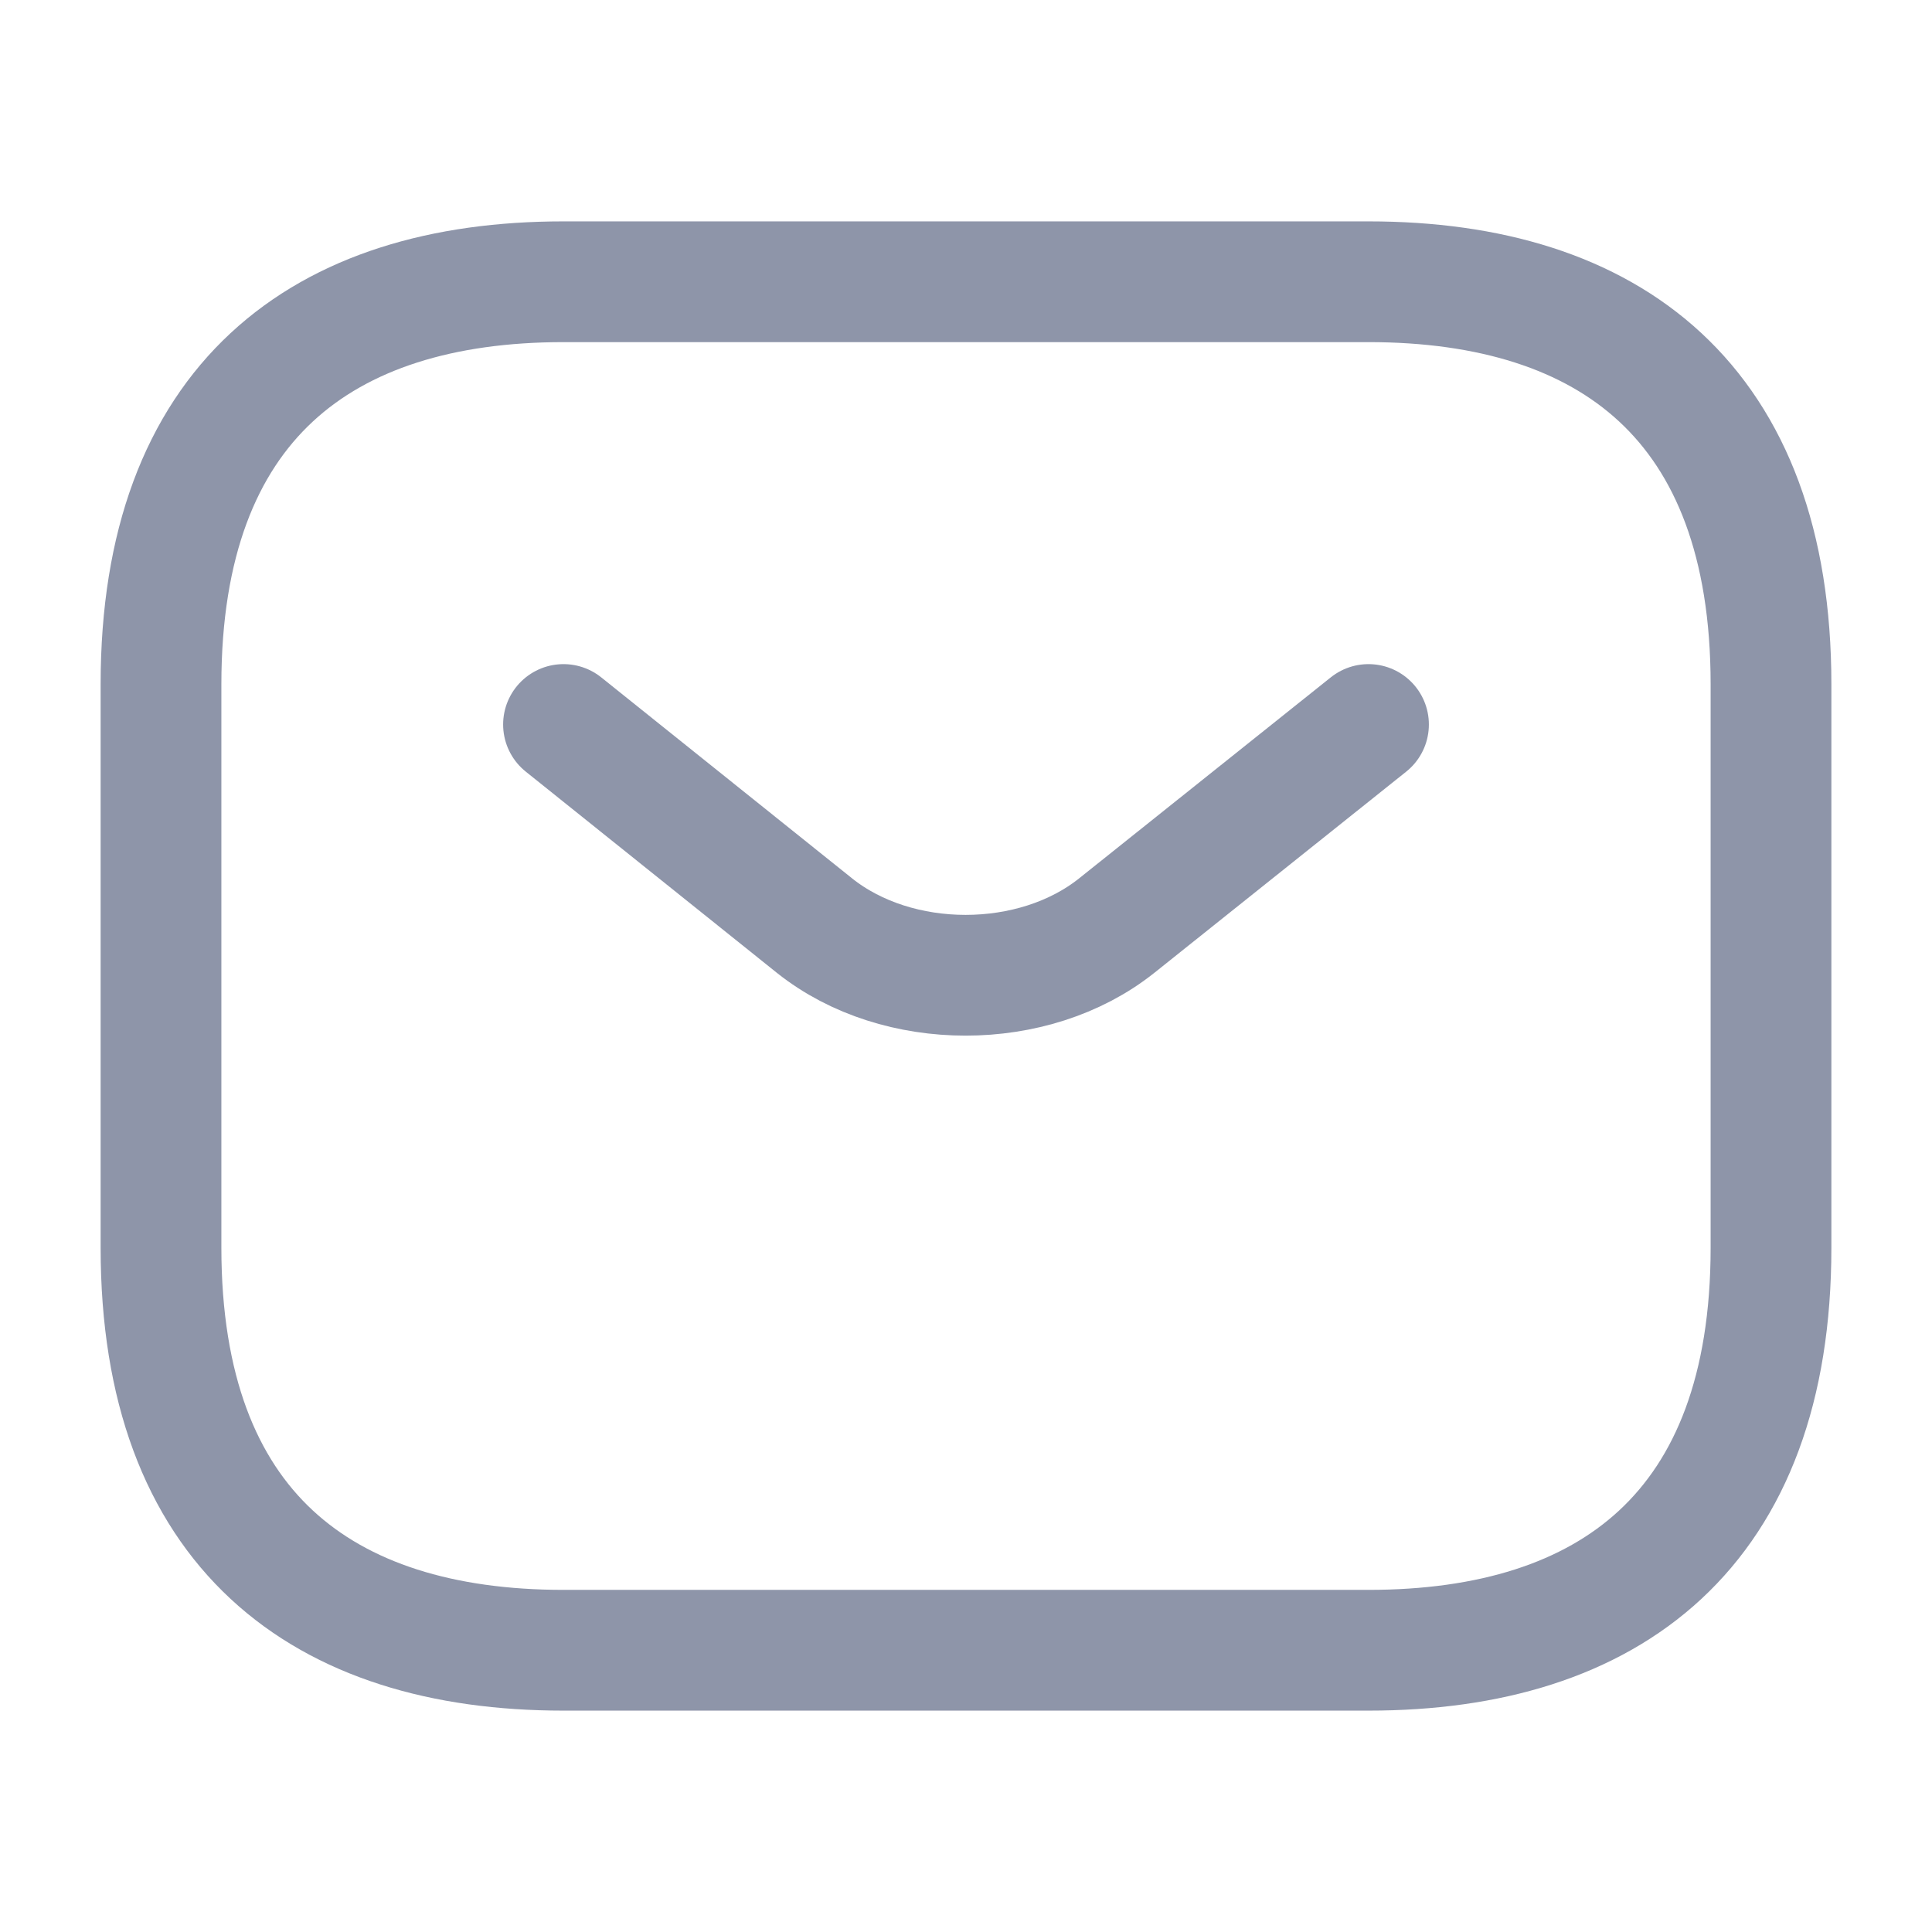
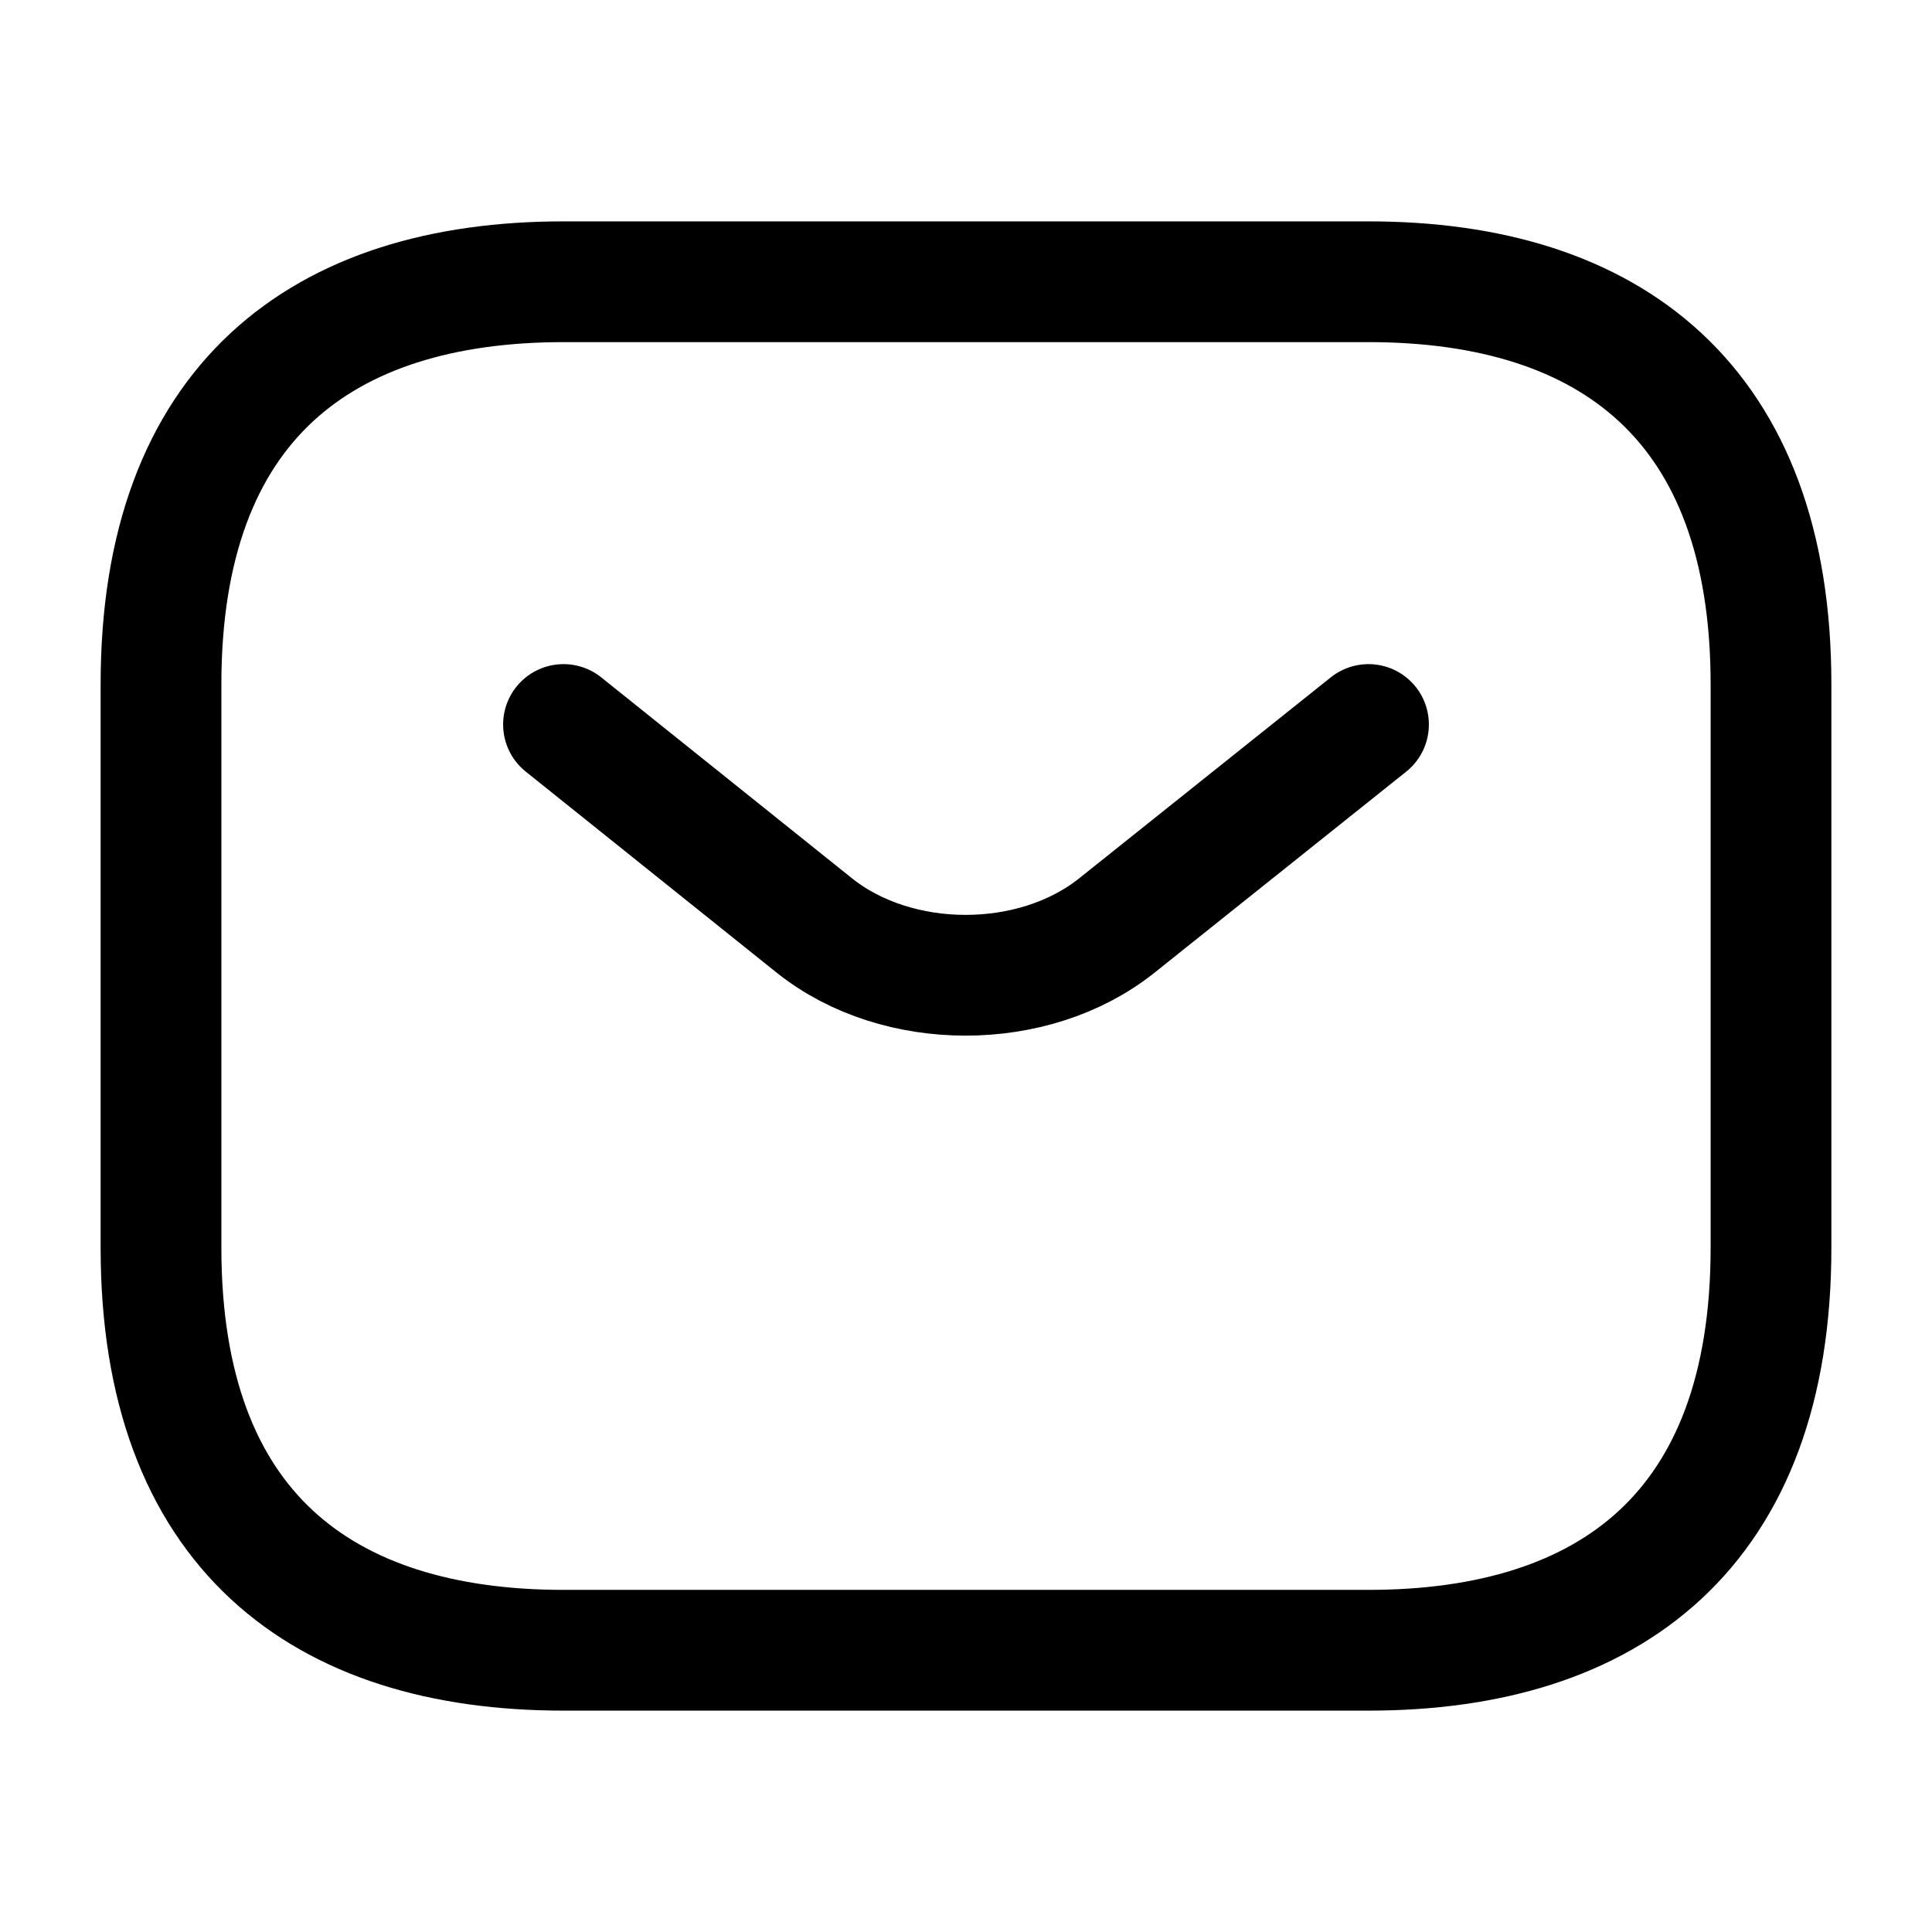
<svg xmlns="http://www.w3.org/2000/svg" width="24" height="24" viewBox="0 0 24 24" fill="none">
-   <path d="M17 20.5H7C4 20.5 2 19 2 15.5V8.5C2 5 4 3.5 7 3.5H17C20 3.5 22 5 22 8.5V15.5C22 19 20 20.5 17 20.5Z" stroke="#8E95A9" stroke-width="1.5" stroke-miterlimit="10" stroke-linecap="round" stroke-linejoin="round" />
-   <path d="M17 9L13.87 11.5C12.84 12.32 11.15 12.32 10.12 11.5L7 9" stroke="#8E95A9" stroke-width="1.5" stroke-miterlimit="10" stroke-linecap="round" stroke-linejoin="round" />
+   <path d="M17 20.5H7C4 20.5 2 19 2 15.5V8.5C2 5 4 3.5 7 3.5H17C20 3.5 22 5 22 8.5V15.5C22 19 20 20.5 17 20.5Z" stroke="currentColor" stroke-width="1.5" stroke-miterlimit="10" stroke-linecap="round" stroke-linejoin="round" />
+   <path d="M17 9L13.87 11.5C12.84 12.32 11.15 12.32 10.12 11.5L7 9" stroke="currentColor" stroke-width="1.5" stroke-miterlimit="10" stroke-linecap="round" stroke-linejoin="round" />
</svg>
